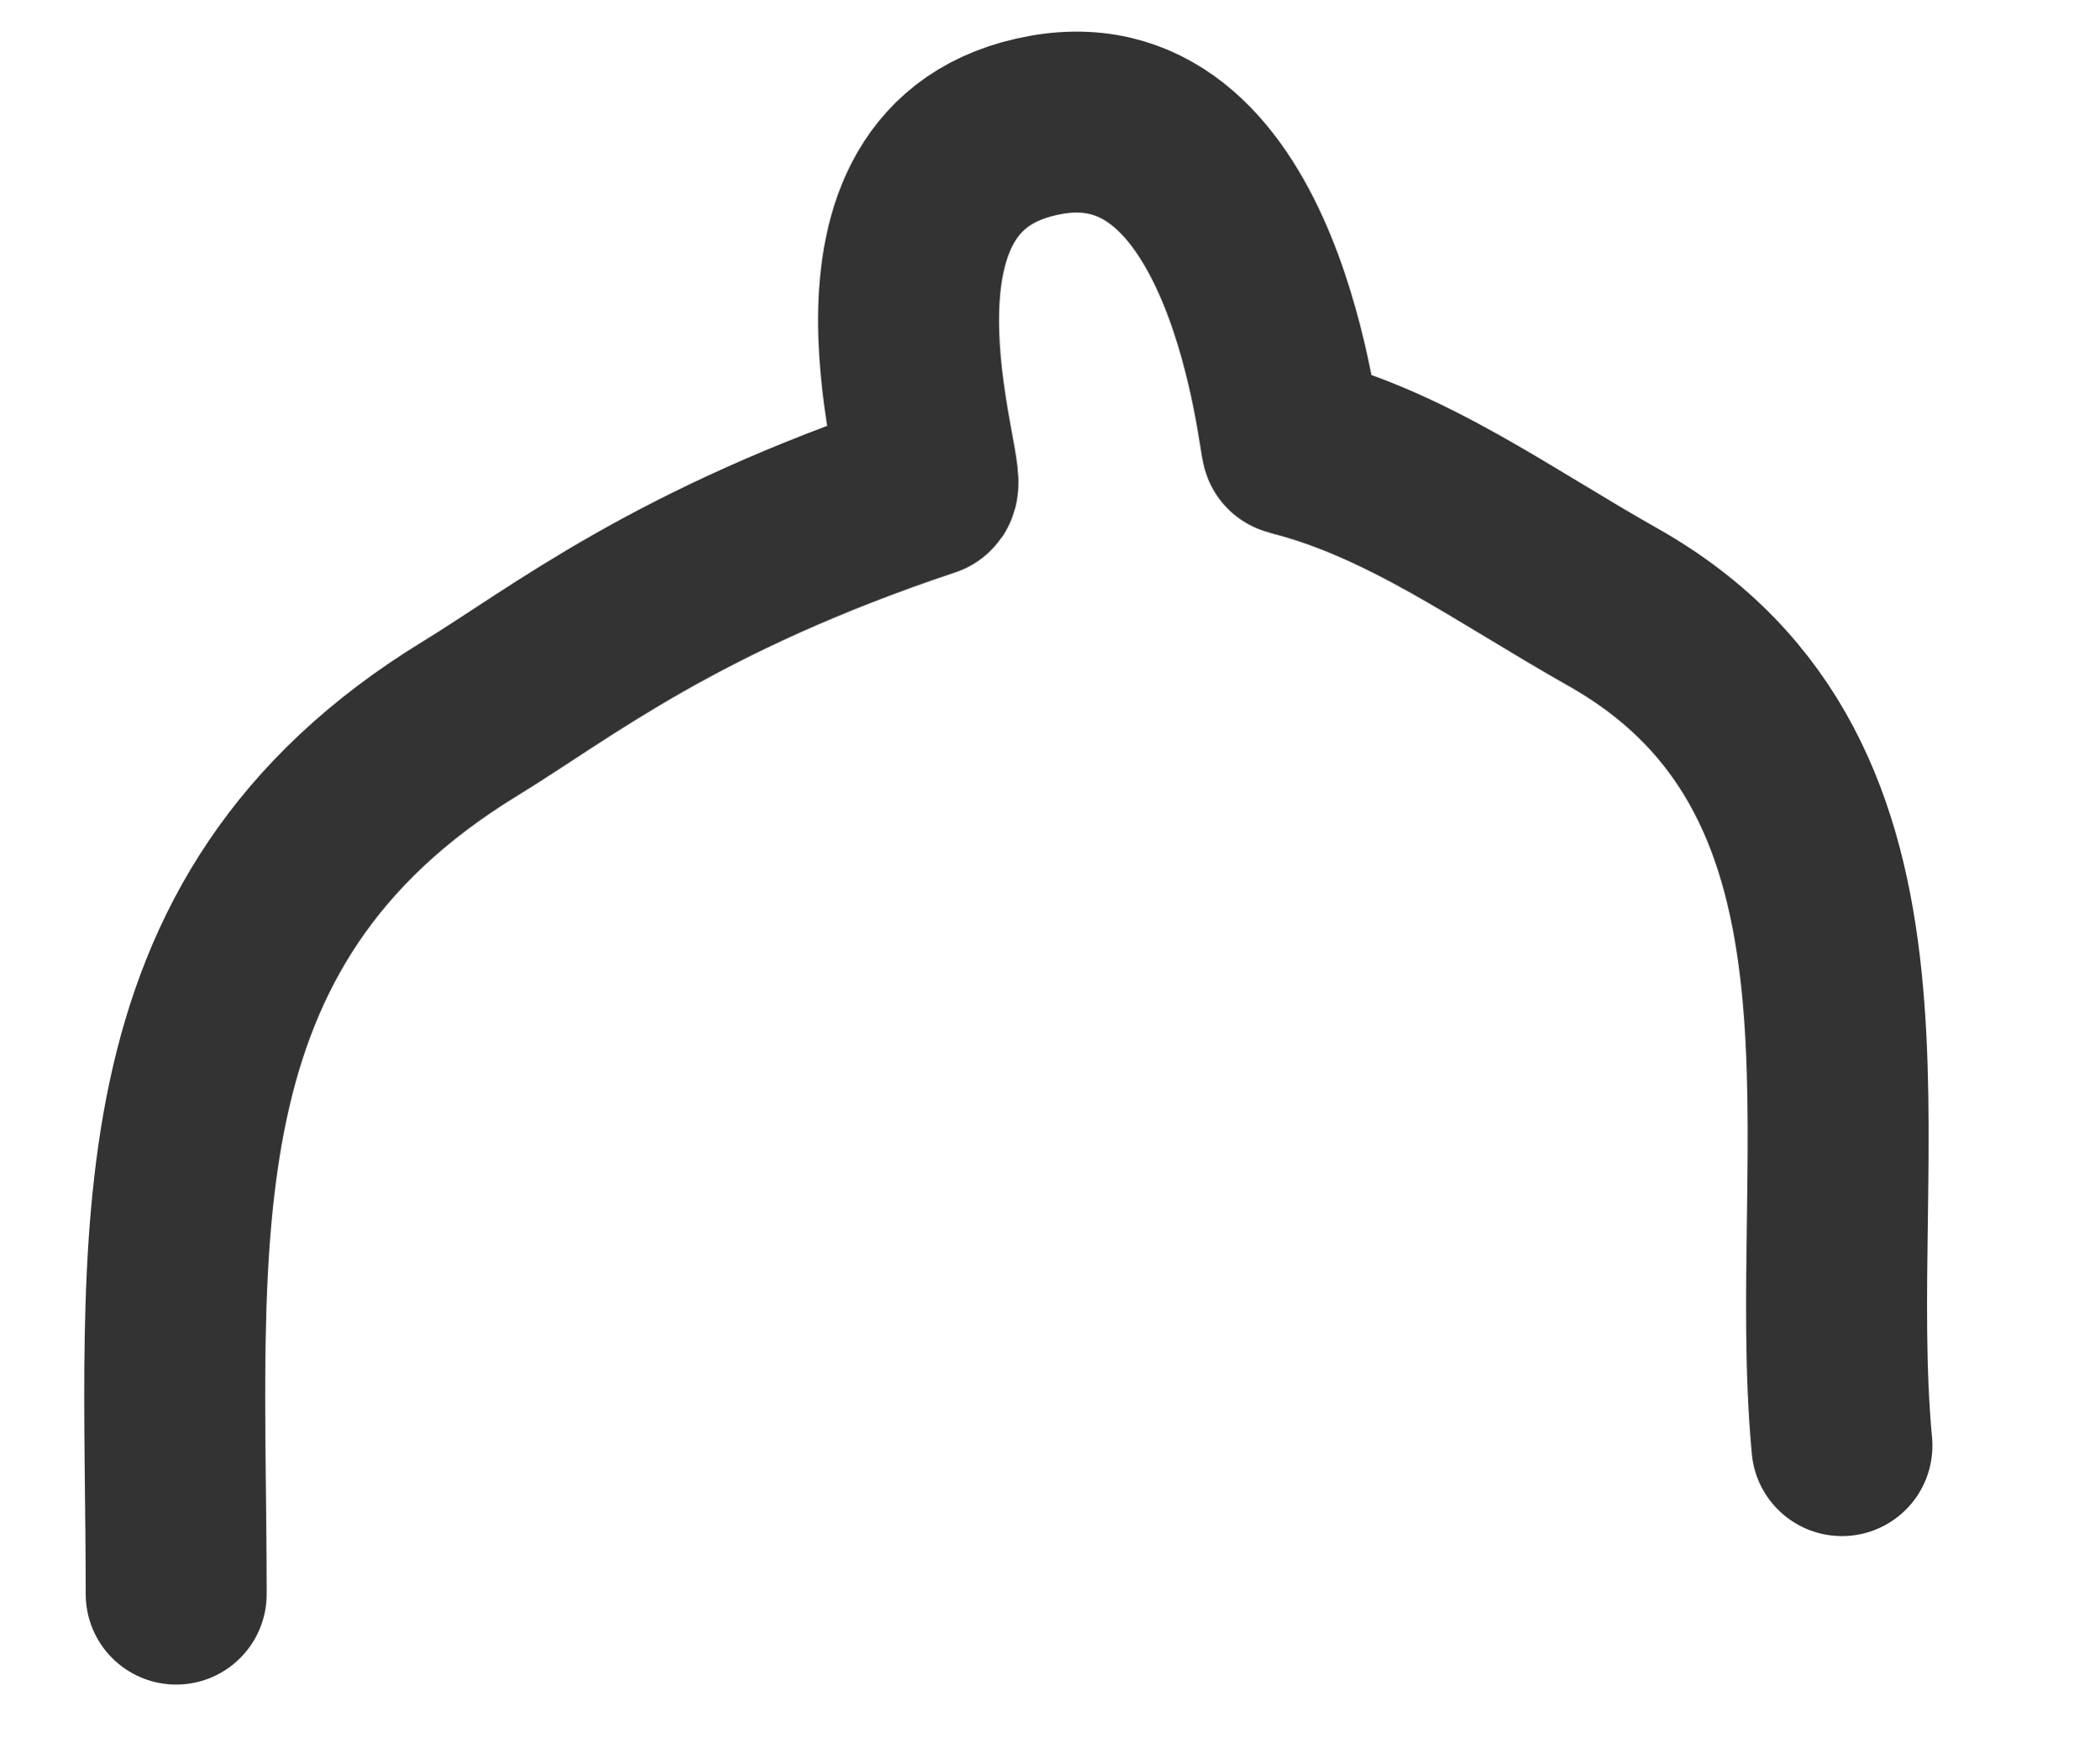
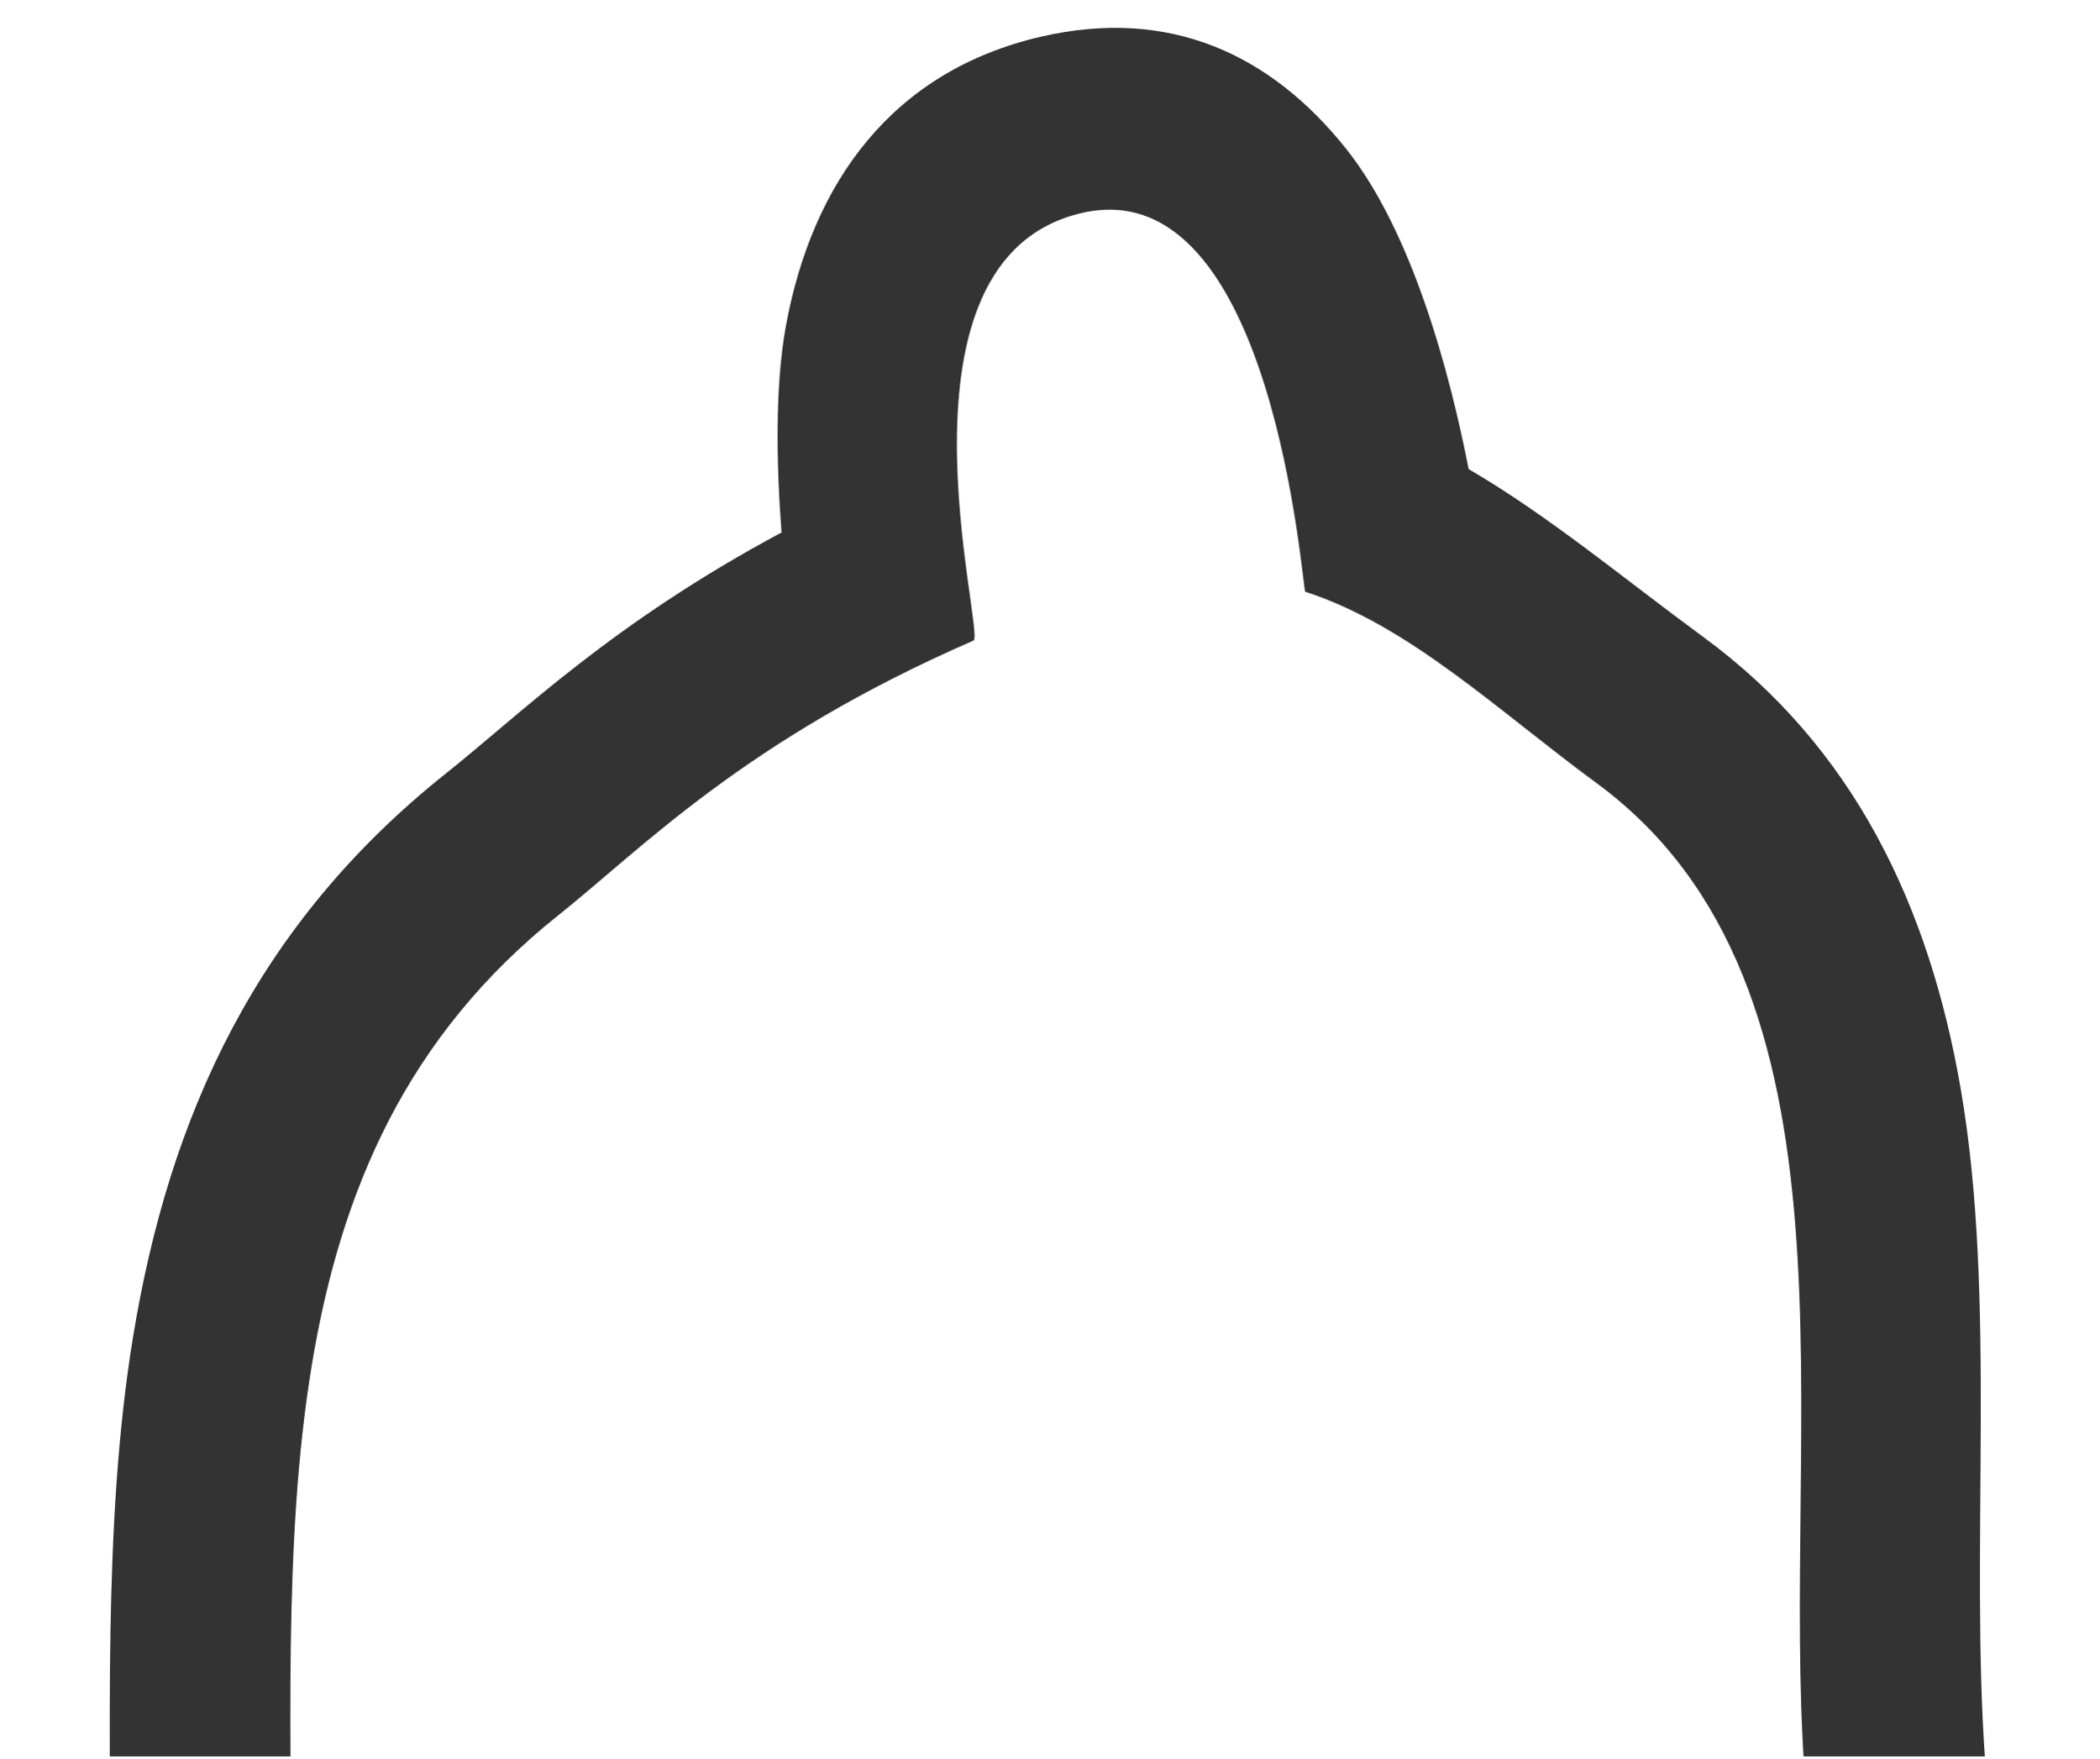
- <svg xmlns="http://www.w3.org/2000/svg" width="100%" height="100%" viewBox="0 0 290 243" version="1.1" xml:space="preserve" style="fill-rule:evenodd;clip-rule:evenodd;stroke-linecap:round;stroke-linejoin:round;stroke-miterlimit:1.5;">
+ <svg xmlns="http://www.w3.org/2000/svg" width="100%" height="100%" viewBox="0 0 290 243" version="1.1" xml:space="preserve" style="fill-rule:evenodd;clip-rule:evenodd;stroke-linejoin:round;stroke-miterlimit:2;">
  <rect id="lgrcia" x="0" y="0" width="289.434" height="242.663" style="fill:none;" />
-   <path d="M24.339,220.238c0,-48.753 -5.467,-92.795 40.617,-120.967c12.593,-7.699 28.299,-20.434 63.075,-32.054c1.945,-0.65 -14.146,-44.55 16.507,-49.968c29.281,-5.175 33.507,44.146 33.964,44.259c15.88,3.949 29.41,13.964 44.273,22.34c42.243,23.805 27.879,75.284 31.691,115.878" style="fill:none;stroke:#333;stroke-width:25px;" />
+   <clipPath id="_clip1">
+     <rect x="0" y="0" width="289.434" height="242.663" />
+   </clipPath>
+   <g clip-path="url(#_clip1)">
+     <path d="M107.968,73.568c-23.479,12.561 -36.02,25.056 -46.349,33.276c-26.224,20.869 -38.248,47.359 -43.248,77.917c-4.191,25.613 -3.077,54.412 -3.077,84.681c-0,7.133 3.046,13.925 8.372,18.669c5.326,4.744 12.425,6.987 19.509,6.165l209.03,-24.255c13.295,-1.543 23.017,-13.282 22.053,-26.632c-2.134,-29.581 1.622,-63.914 -3.372,-92.899c-4.382,-25.425 -14.818,-47.262 -35.561,-62.479c-10.932,-8.02 -21.408,-16.782 -32.429,-23.201c-2.601,-13.336 -7.787,-32.773 -16.919,-44.242c-10.446,-13.118 -24.434,-19.58 -42.11,-15.512c-20.64,4.749 -31.658,20.193 -35.289,39.944c-1.571,8.543 -1.285,19.639 -0.61,28.568Zm141.355,171.62l-209.029,24.254c-0,-57.647 -4.967,-109.724 36.893,-143.037c11.438,-9.103 25.705,-24.161 57.293,-37.902c1.767,-0.768 -12.849,-52.678 14.993,-59.084c26.596,-6.12 30.436,52.2 30.851,52.334c14.424,4.669 26.714,16.512 40.214,26.416c38.37,28.148 25.323,89.019 28.785,137.019Z" style="fill:#333;" />
+   </g>
</svg>
